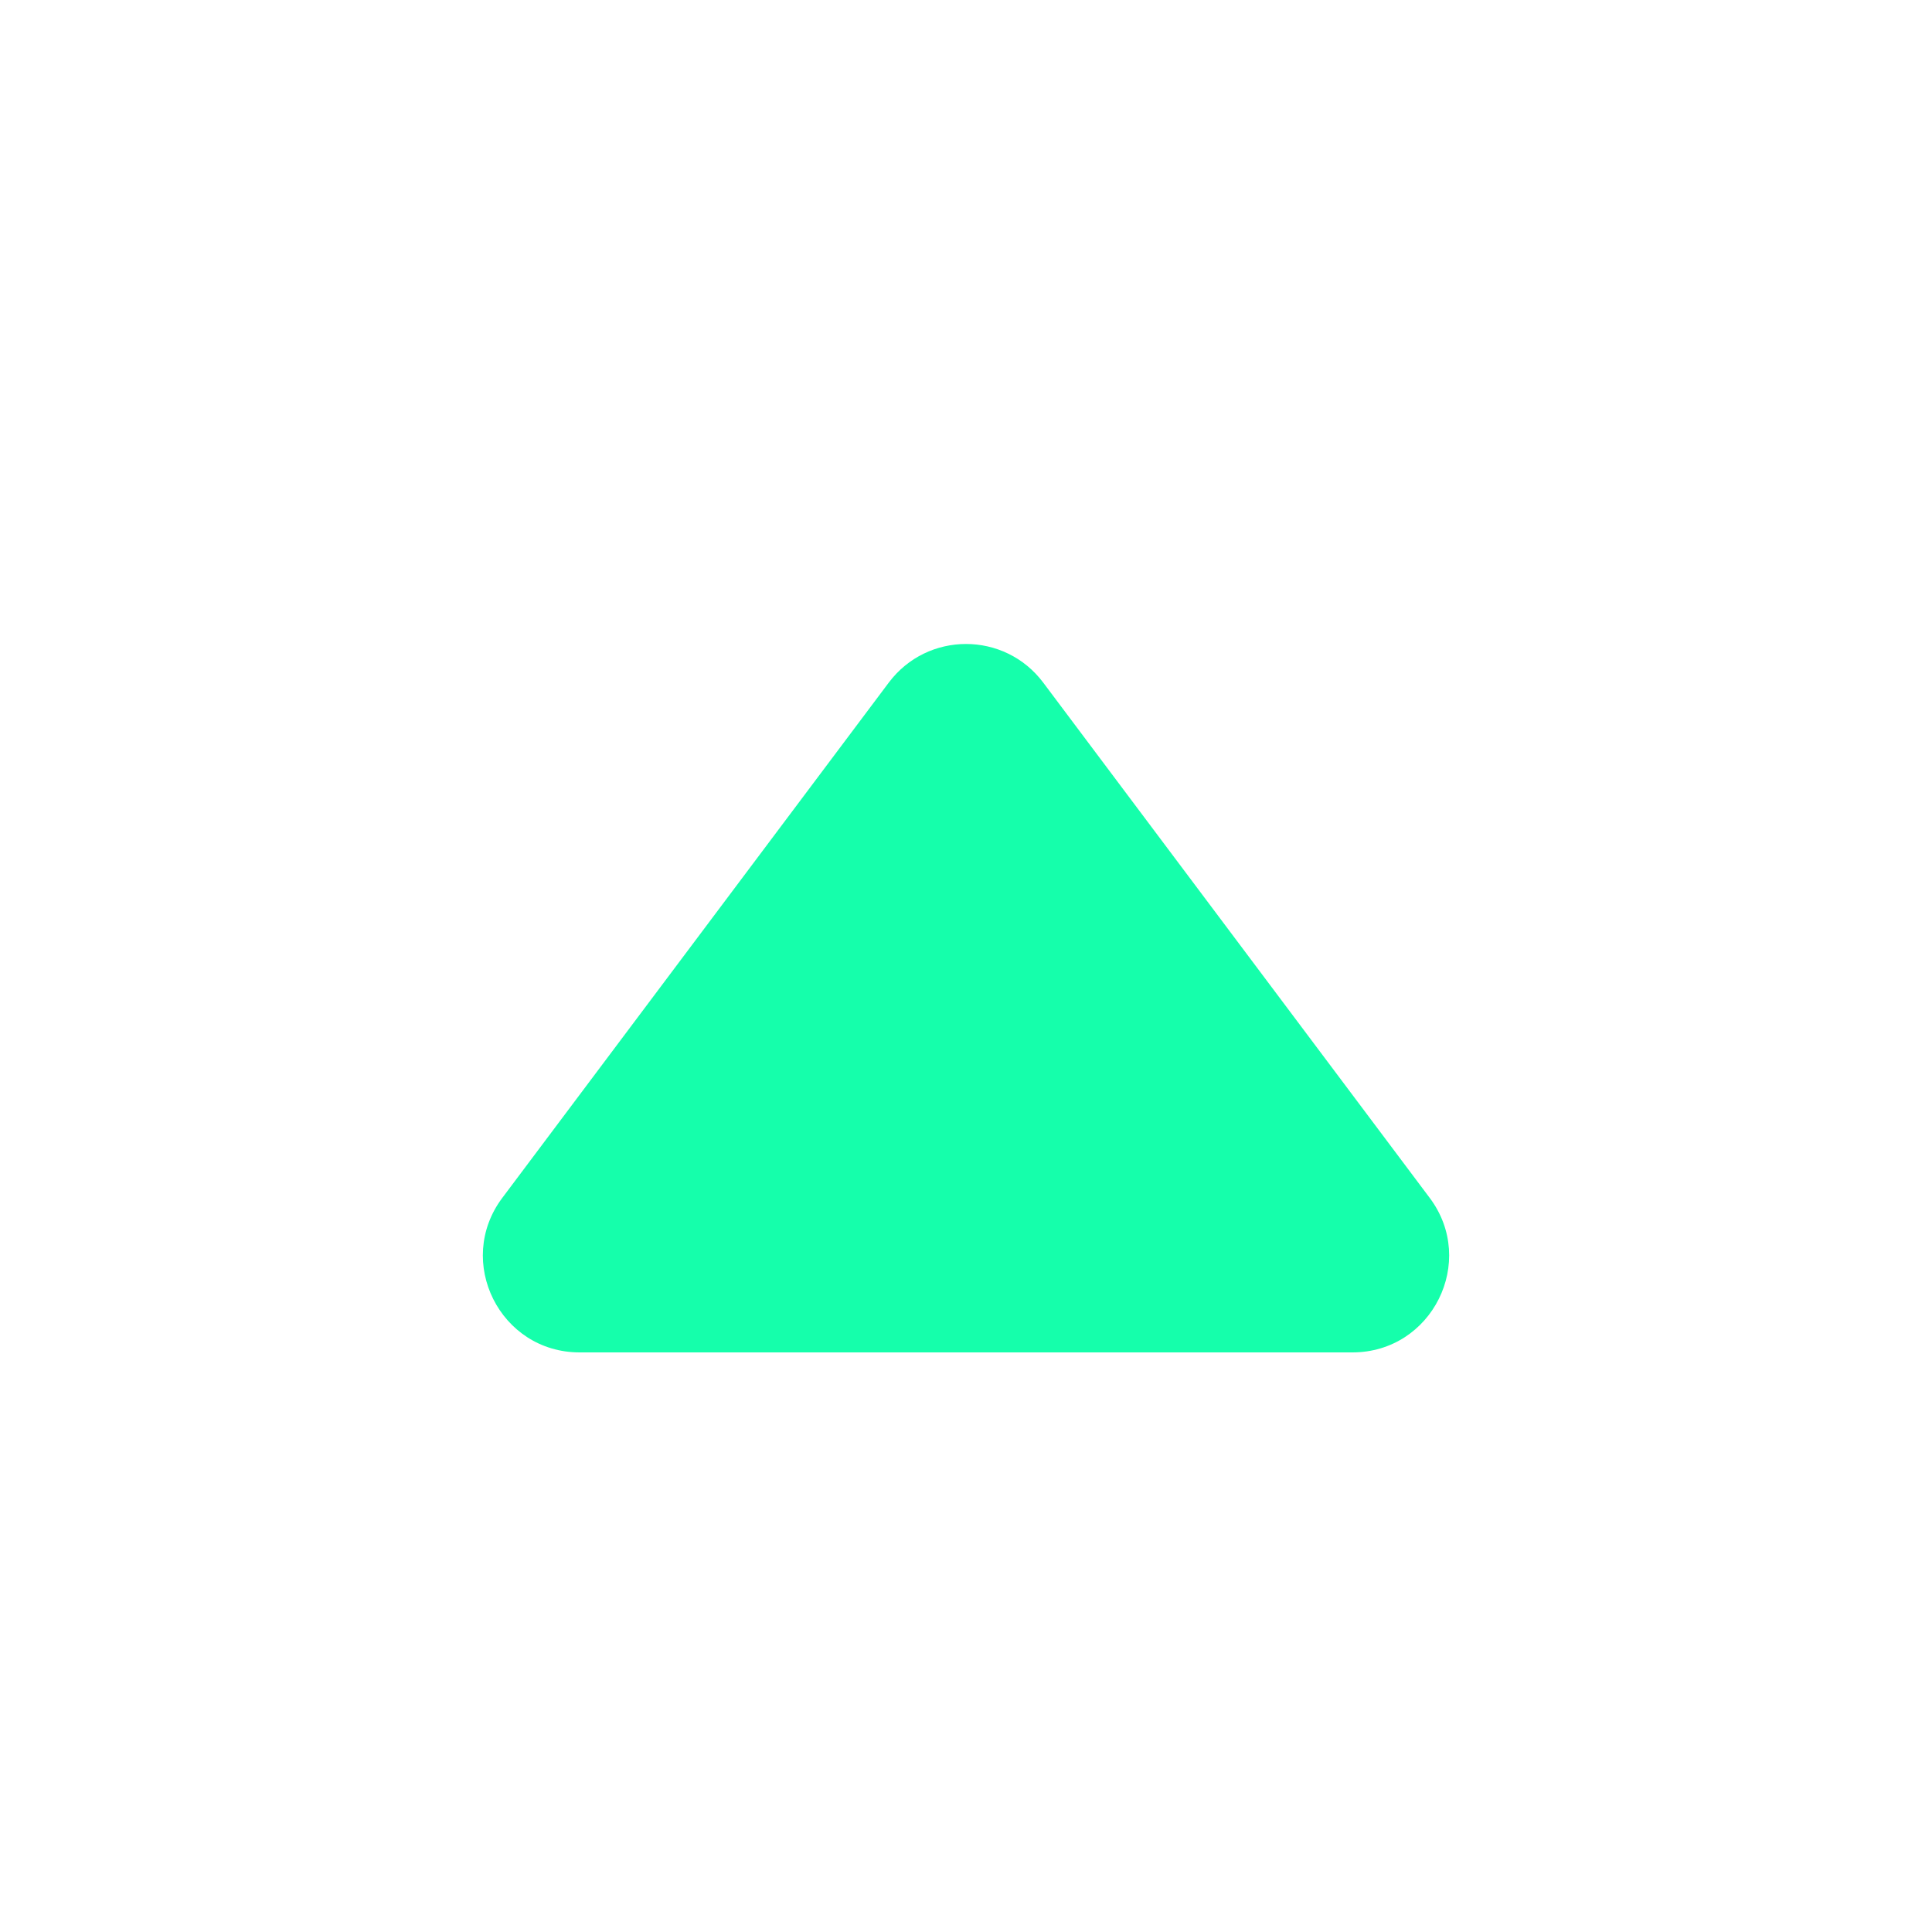
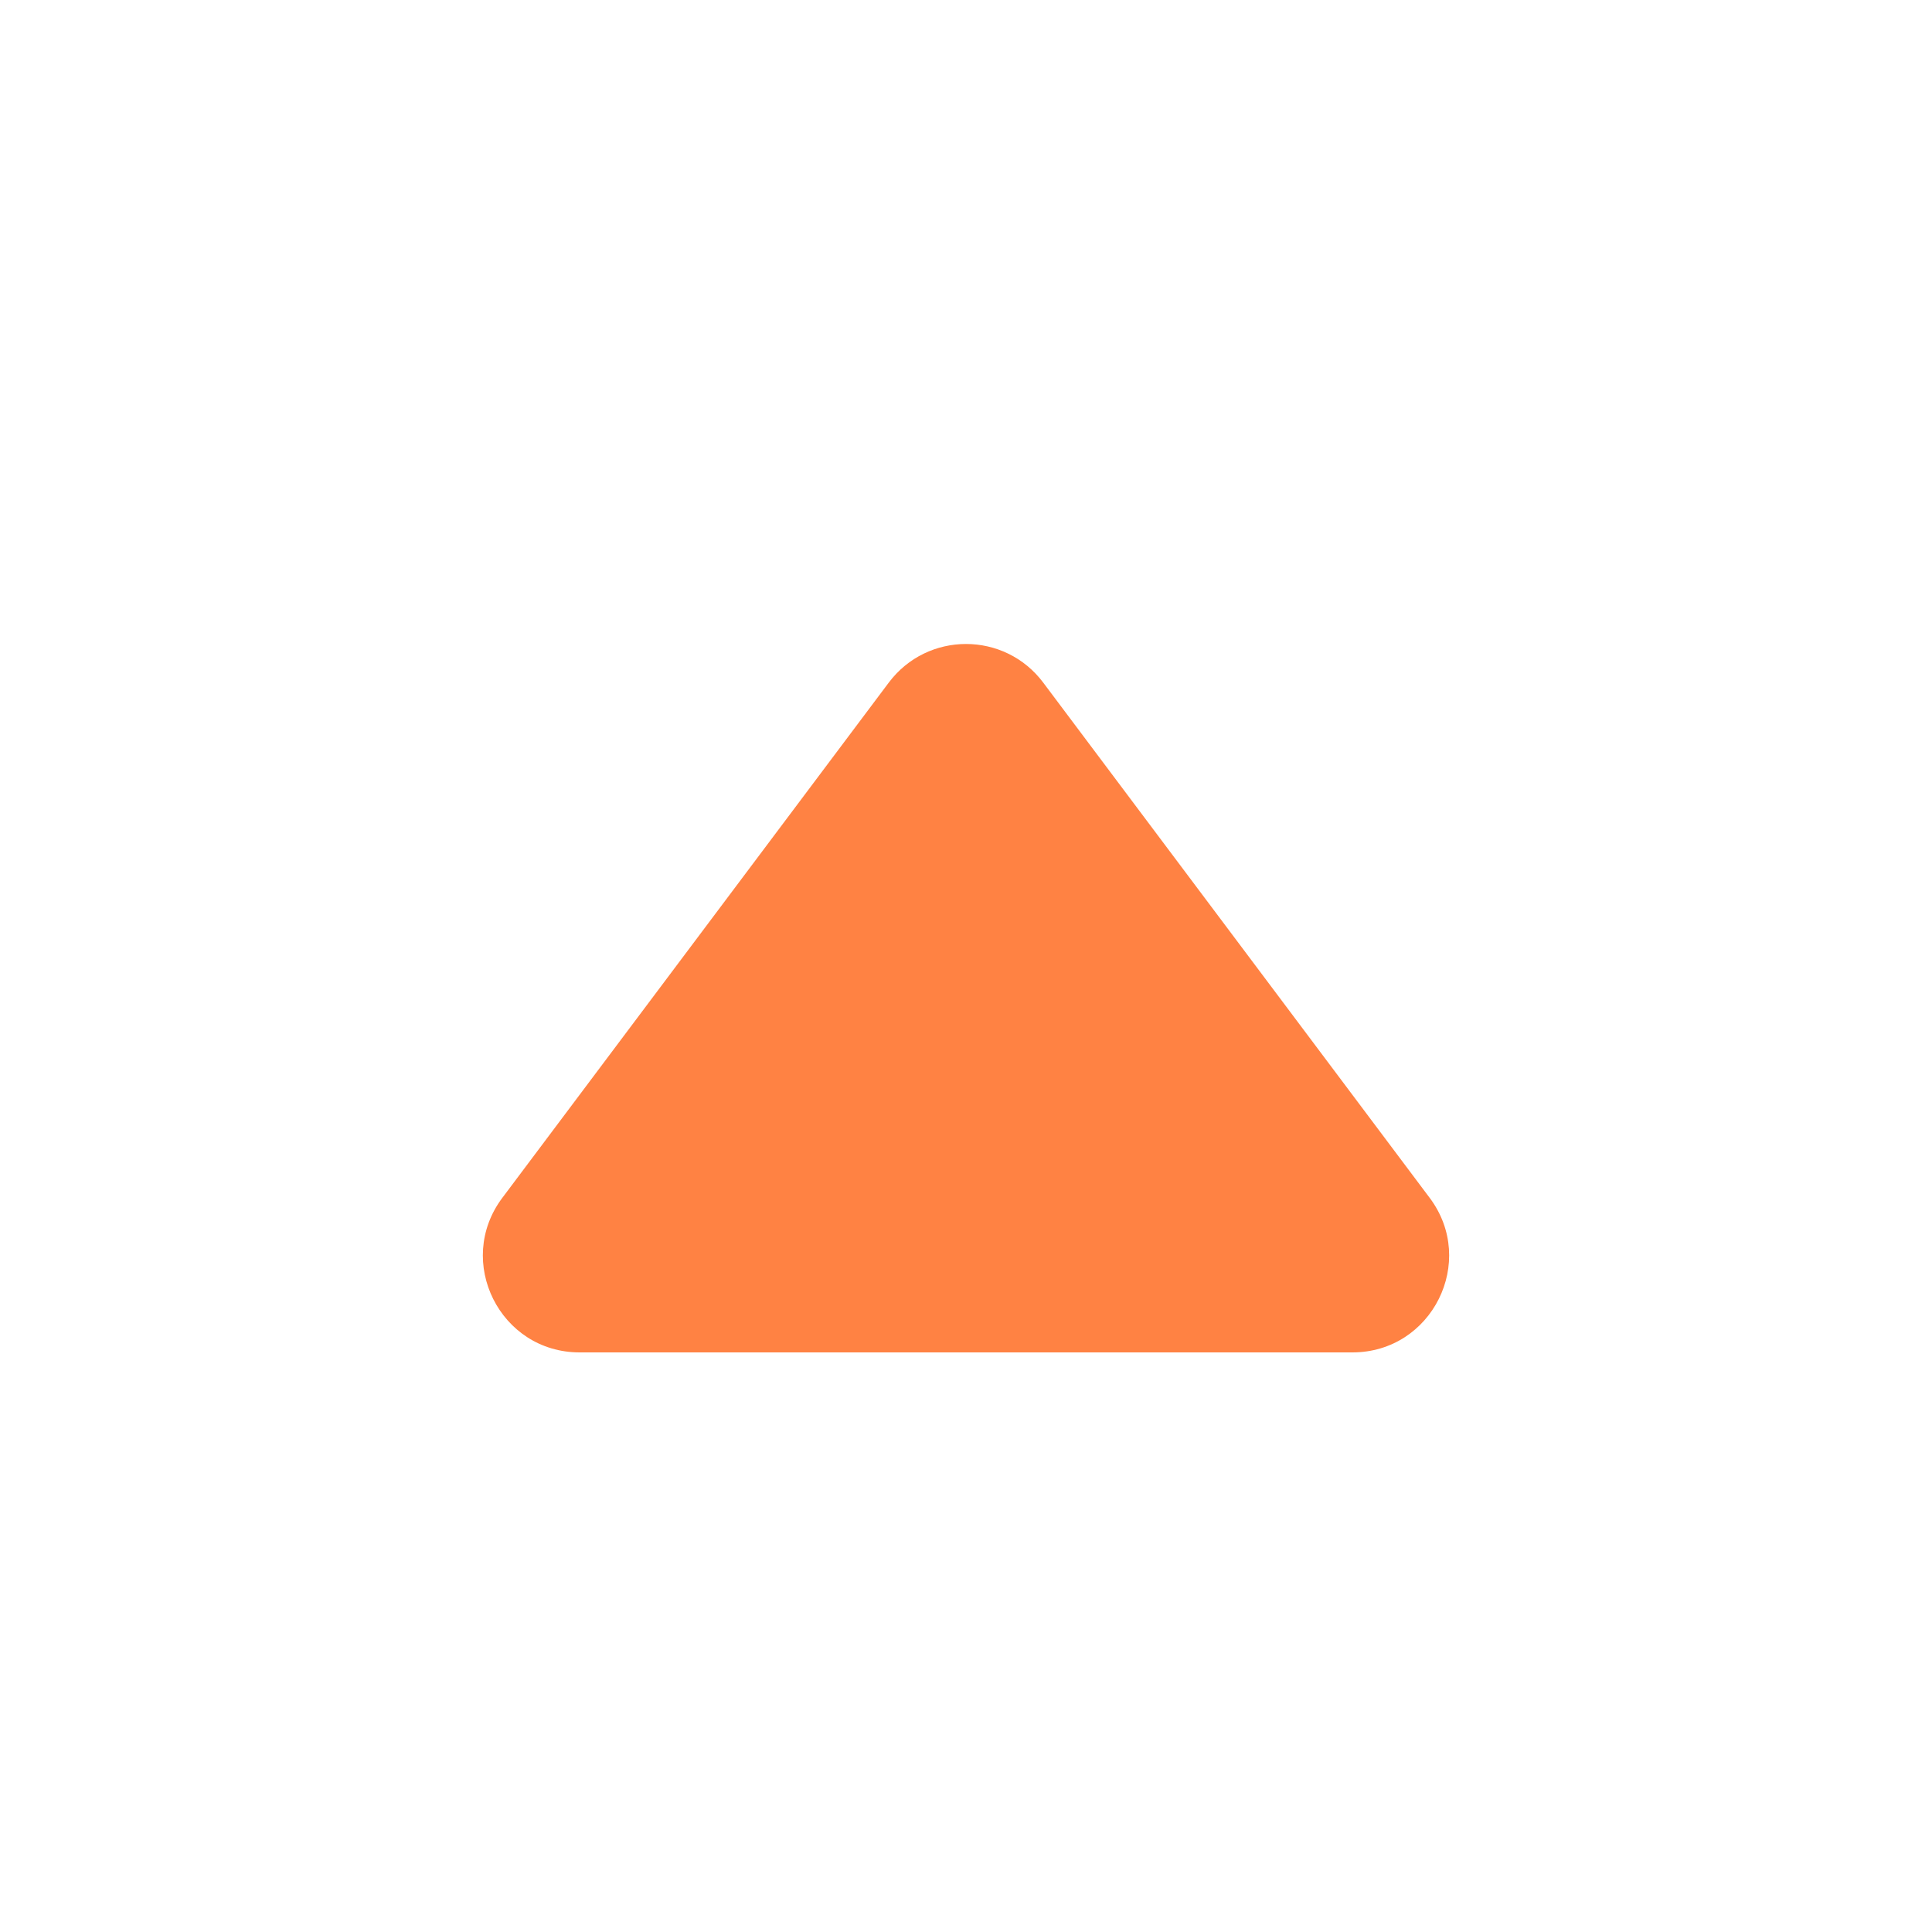
<svg xmlns="http://www.w3.org/2000/svg" width="20" height="20" viewBox="0 0 20 20" fill="none">
-   <path d="M5.2 12.4L9.2 7.067C9.6 6.533 10.4 6.533 10.8 7.067L14.8 12.4C15.294 13.059 14.824 14 14 14H6C5.176 14 4.706 13.059 5.2 12.4Z" fill="#15FFAB" />
+   <path d="M14.8 12.4L10.8 7.067C10.4 6.533 9.6 6.533 9.2 7.067L5.2 12.4C4.706 13.059 5.176 14 6 14H14C14.824 14 15.294 13.059 14.8 12.4Z" fill="#FF8243" />
</svg>
